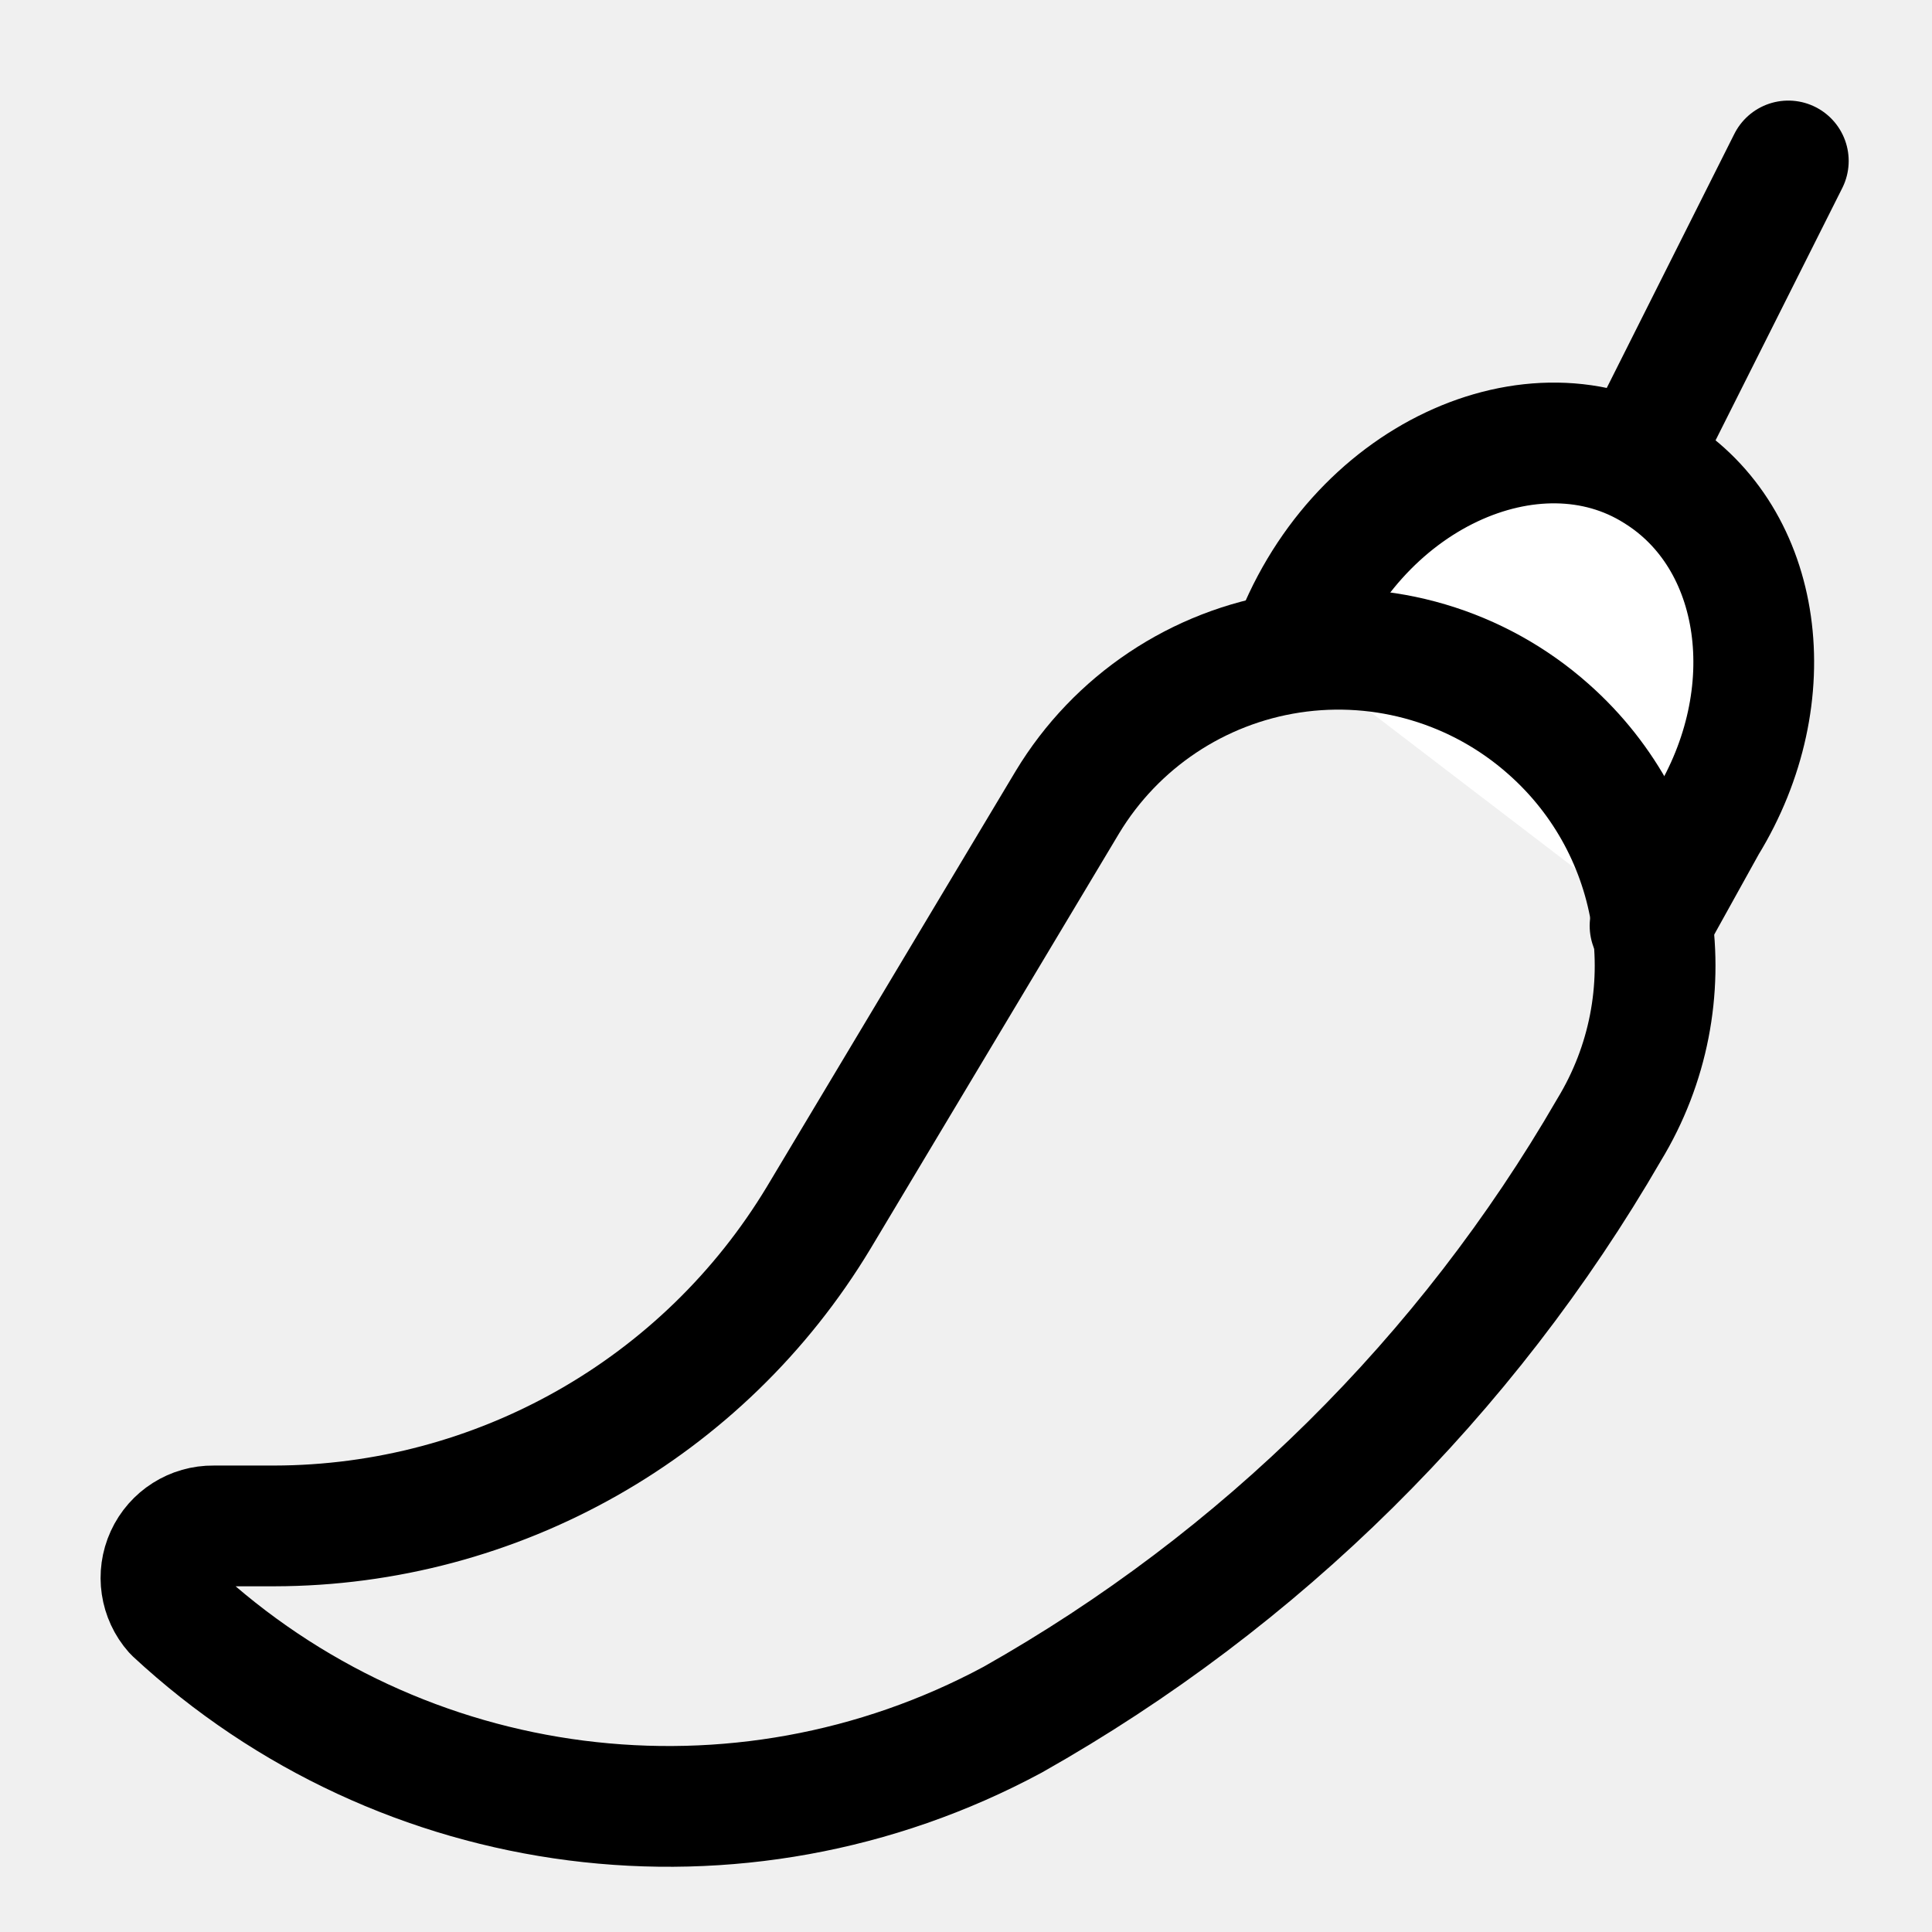
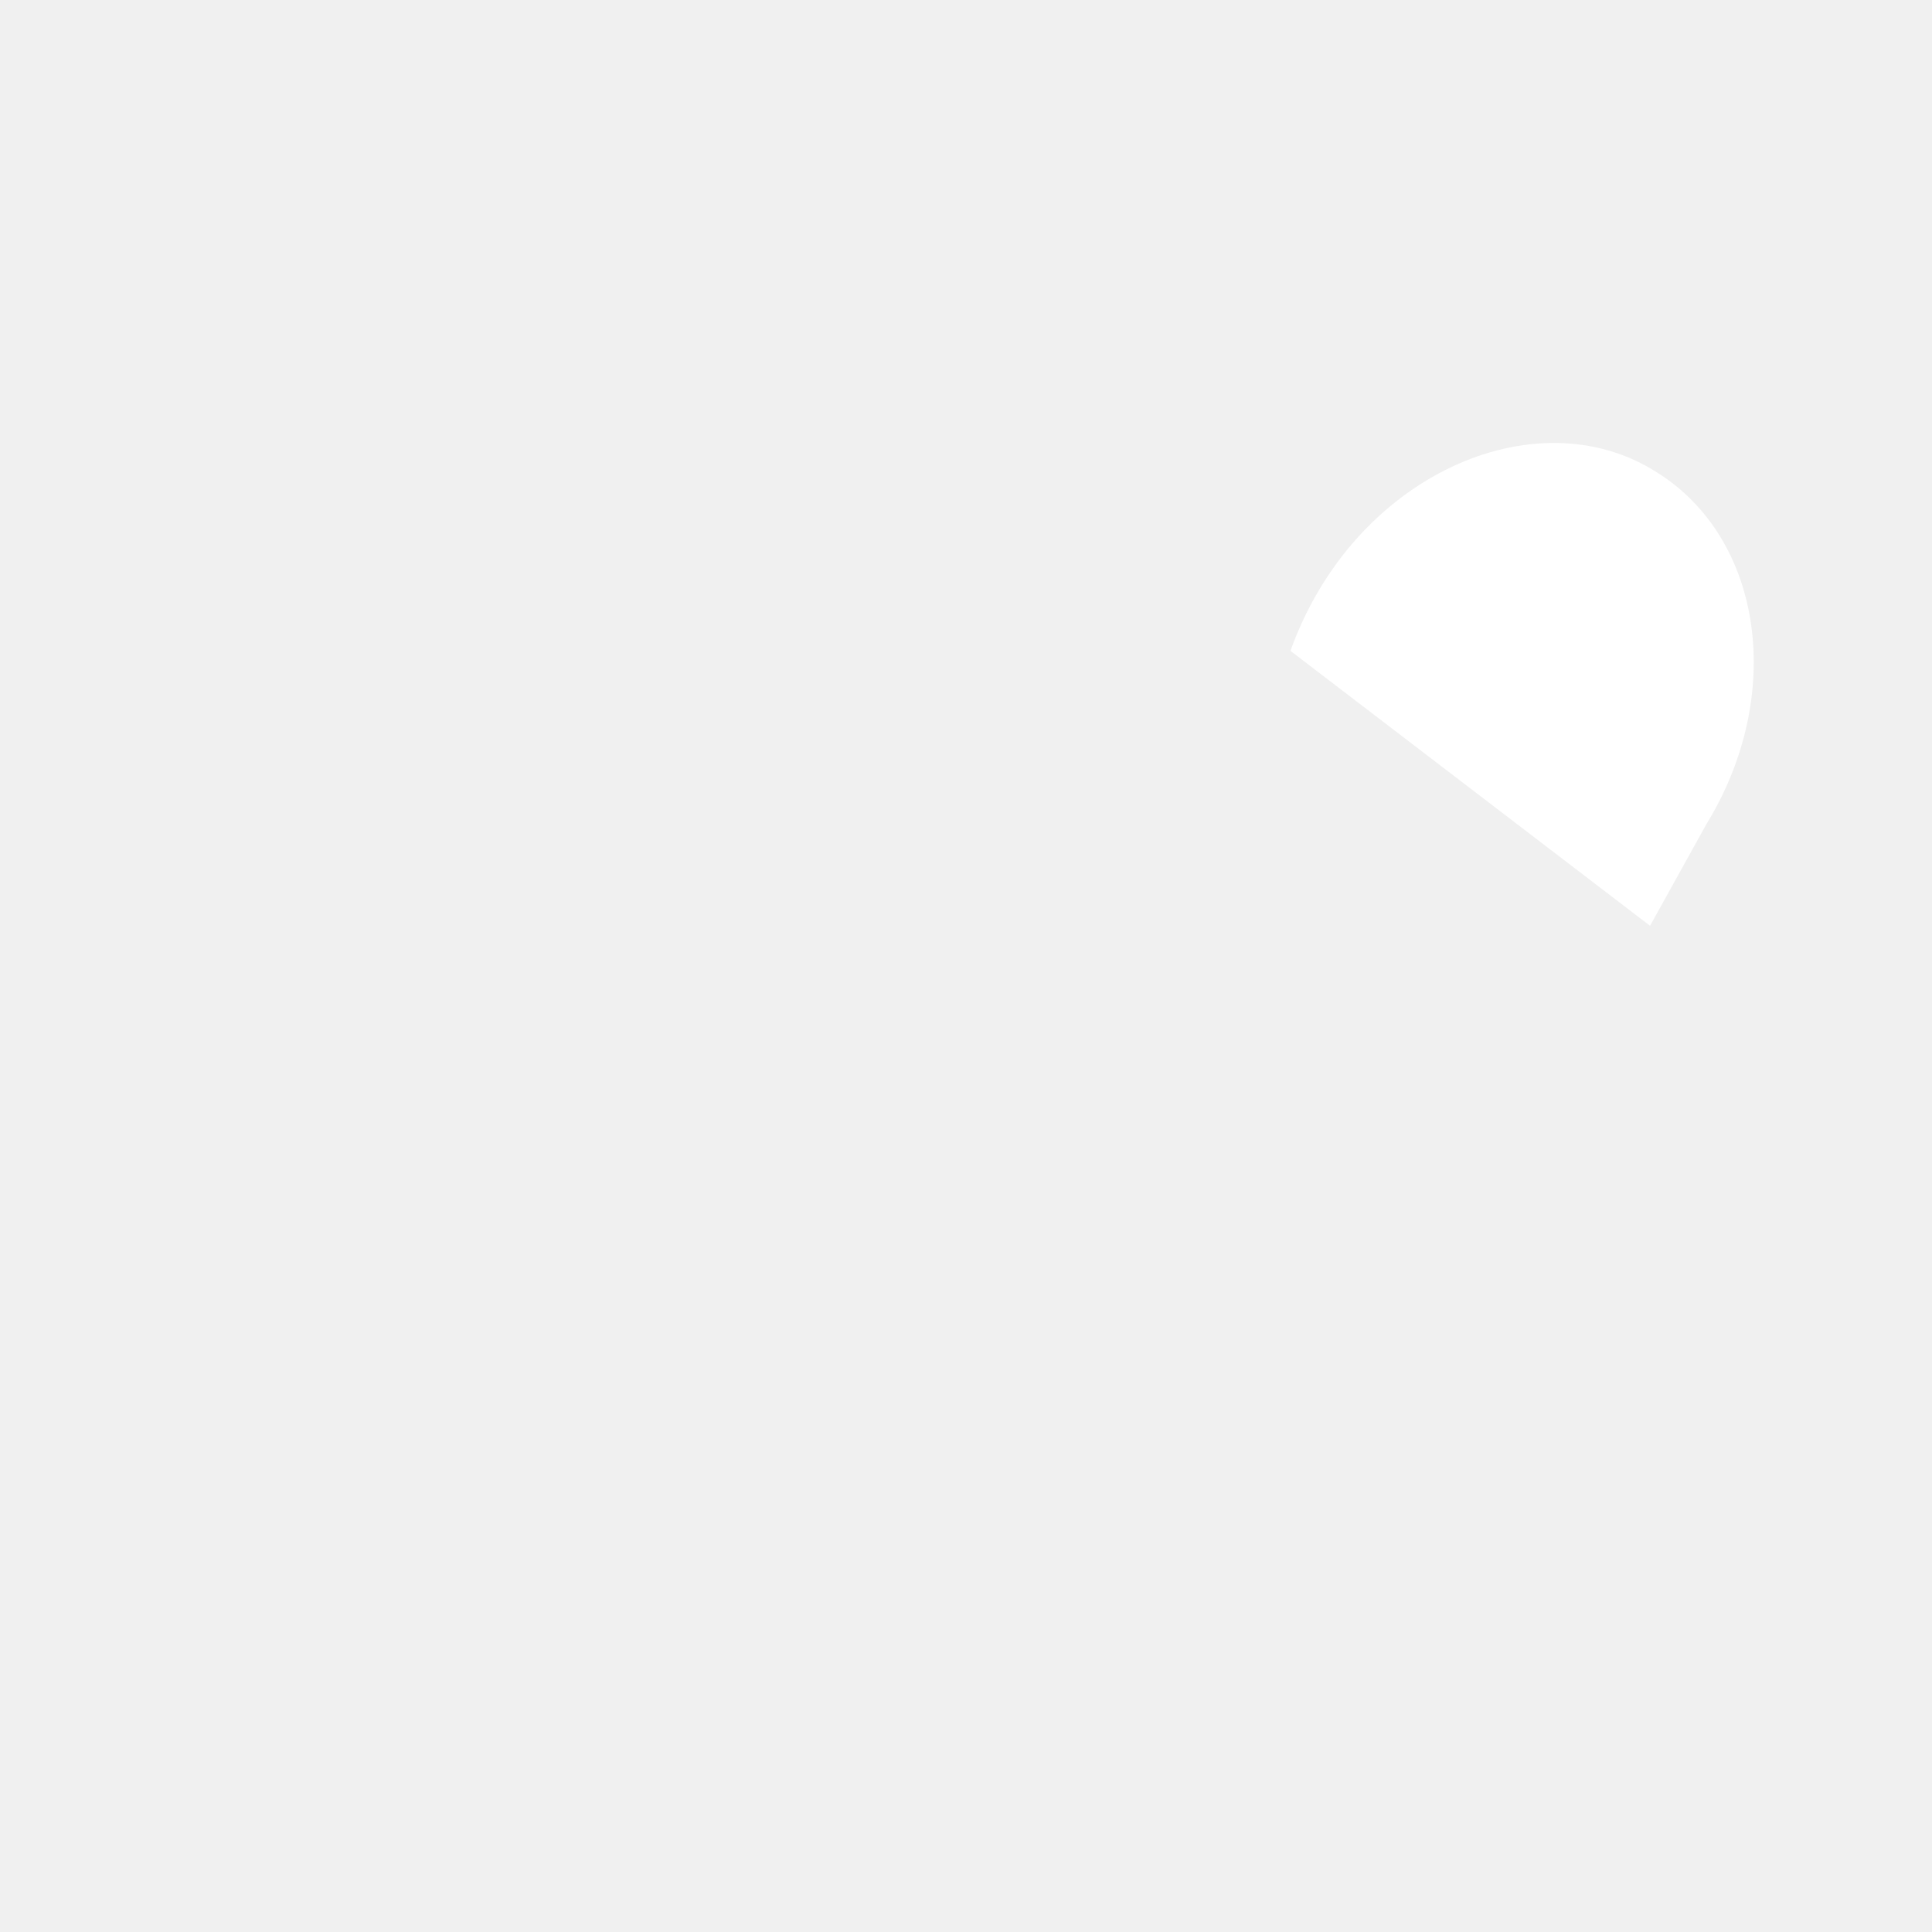
<svg xmlns="http://www.w3.org/2000/svg" width="16" height="16" fill="none" viewBox="0 0 16 16">
  <g clip-path="url(#a)">
    <path fill="#fff" d="M10.687 5.39c.52-1.453 2.028-2.113 3.027-1.483.89.55 1.072 1.852.418 2.918l-.467.842" />
-     <path stroke="#000" stroke-linecap="round" stroke-linejoin="round" d="M10.687 5.39c.52-1.453 2.028-2.113 3.027-1.483.89.55 1.072 1.852.418 2.918l-.467.842M13.563 3.816l1.247-2.483" />
-     <path stroke="#000" stroke-linecap="round" stroke-linejoin="round" d="M8.386 14.242a13.199 13.199 0 0 0 4.94-4.886 2.615 2.615 0 0 0-.502-3.318 2.621 2.621 0 0 0-3.984.605l-2.059 3.44a5.274 5.274 0 0 1-4.51 2.554h-.503a.43.43 0 0 0-.327.715 6.018 6.018 0 0 0 6.945.89Z" />
+     <path d="M10.687 5.39c.52-1.453 2.028-2.113 3.027-1.483.89.55 1.072 1.852.418 2.918l-.467.842m-.102-3.851 1.247-2.483" />
+     <path d="M8.386 14.242a13.199 13.199 0 0 0 4.94-4.886 2.615 2.615 0 0 0-.502-3.318 2.621 2.621 0 0 0-3.984.605l-2.059 3.44a5.274 5.274 0 0 1-4.51 2.554h-.503a.43.43 0 0 0-.327.715 6.018 6.018 0 0 0 6.945.89Z" />
  </g>
  <defs>
    <clipPath id="a">
      <path fill="#fff" d="M0 0h16v16H0z" />
    </clipPath>
  </defs>
</svg>
